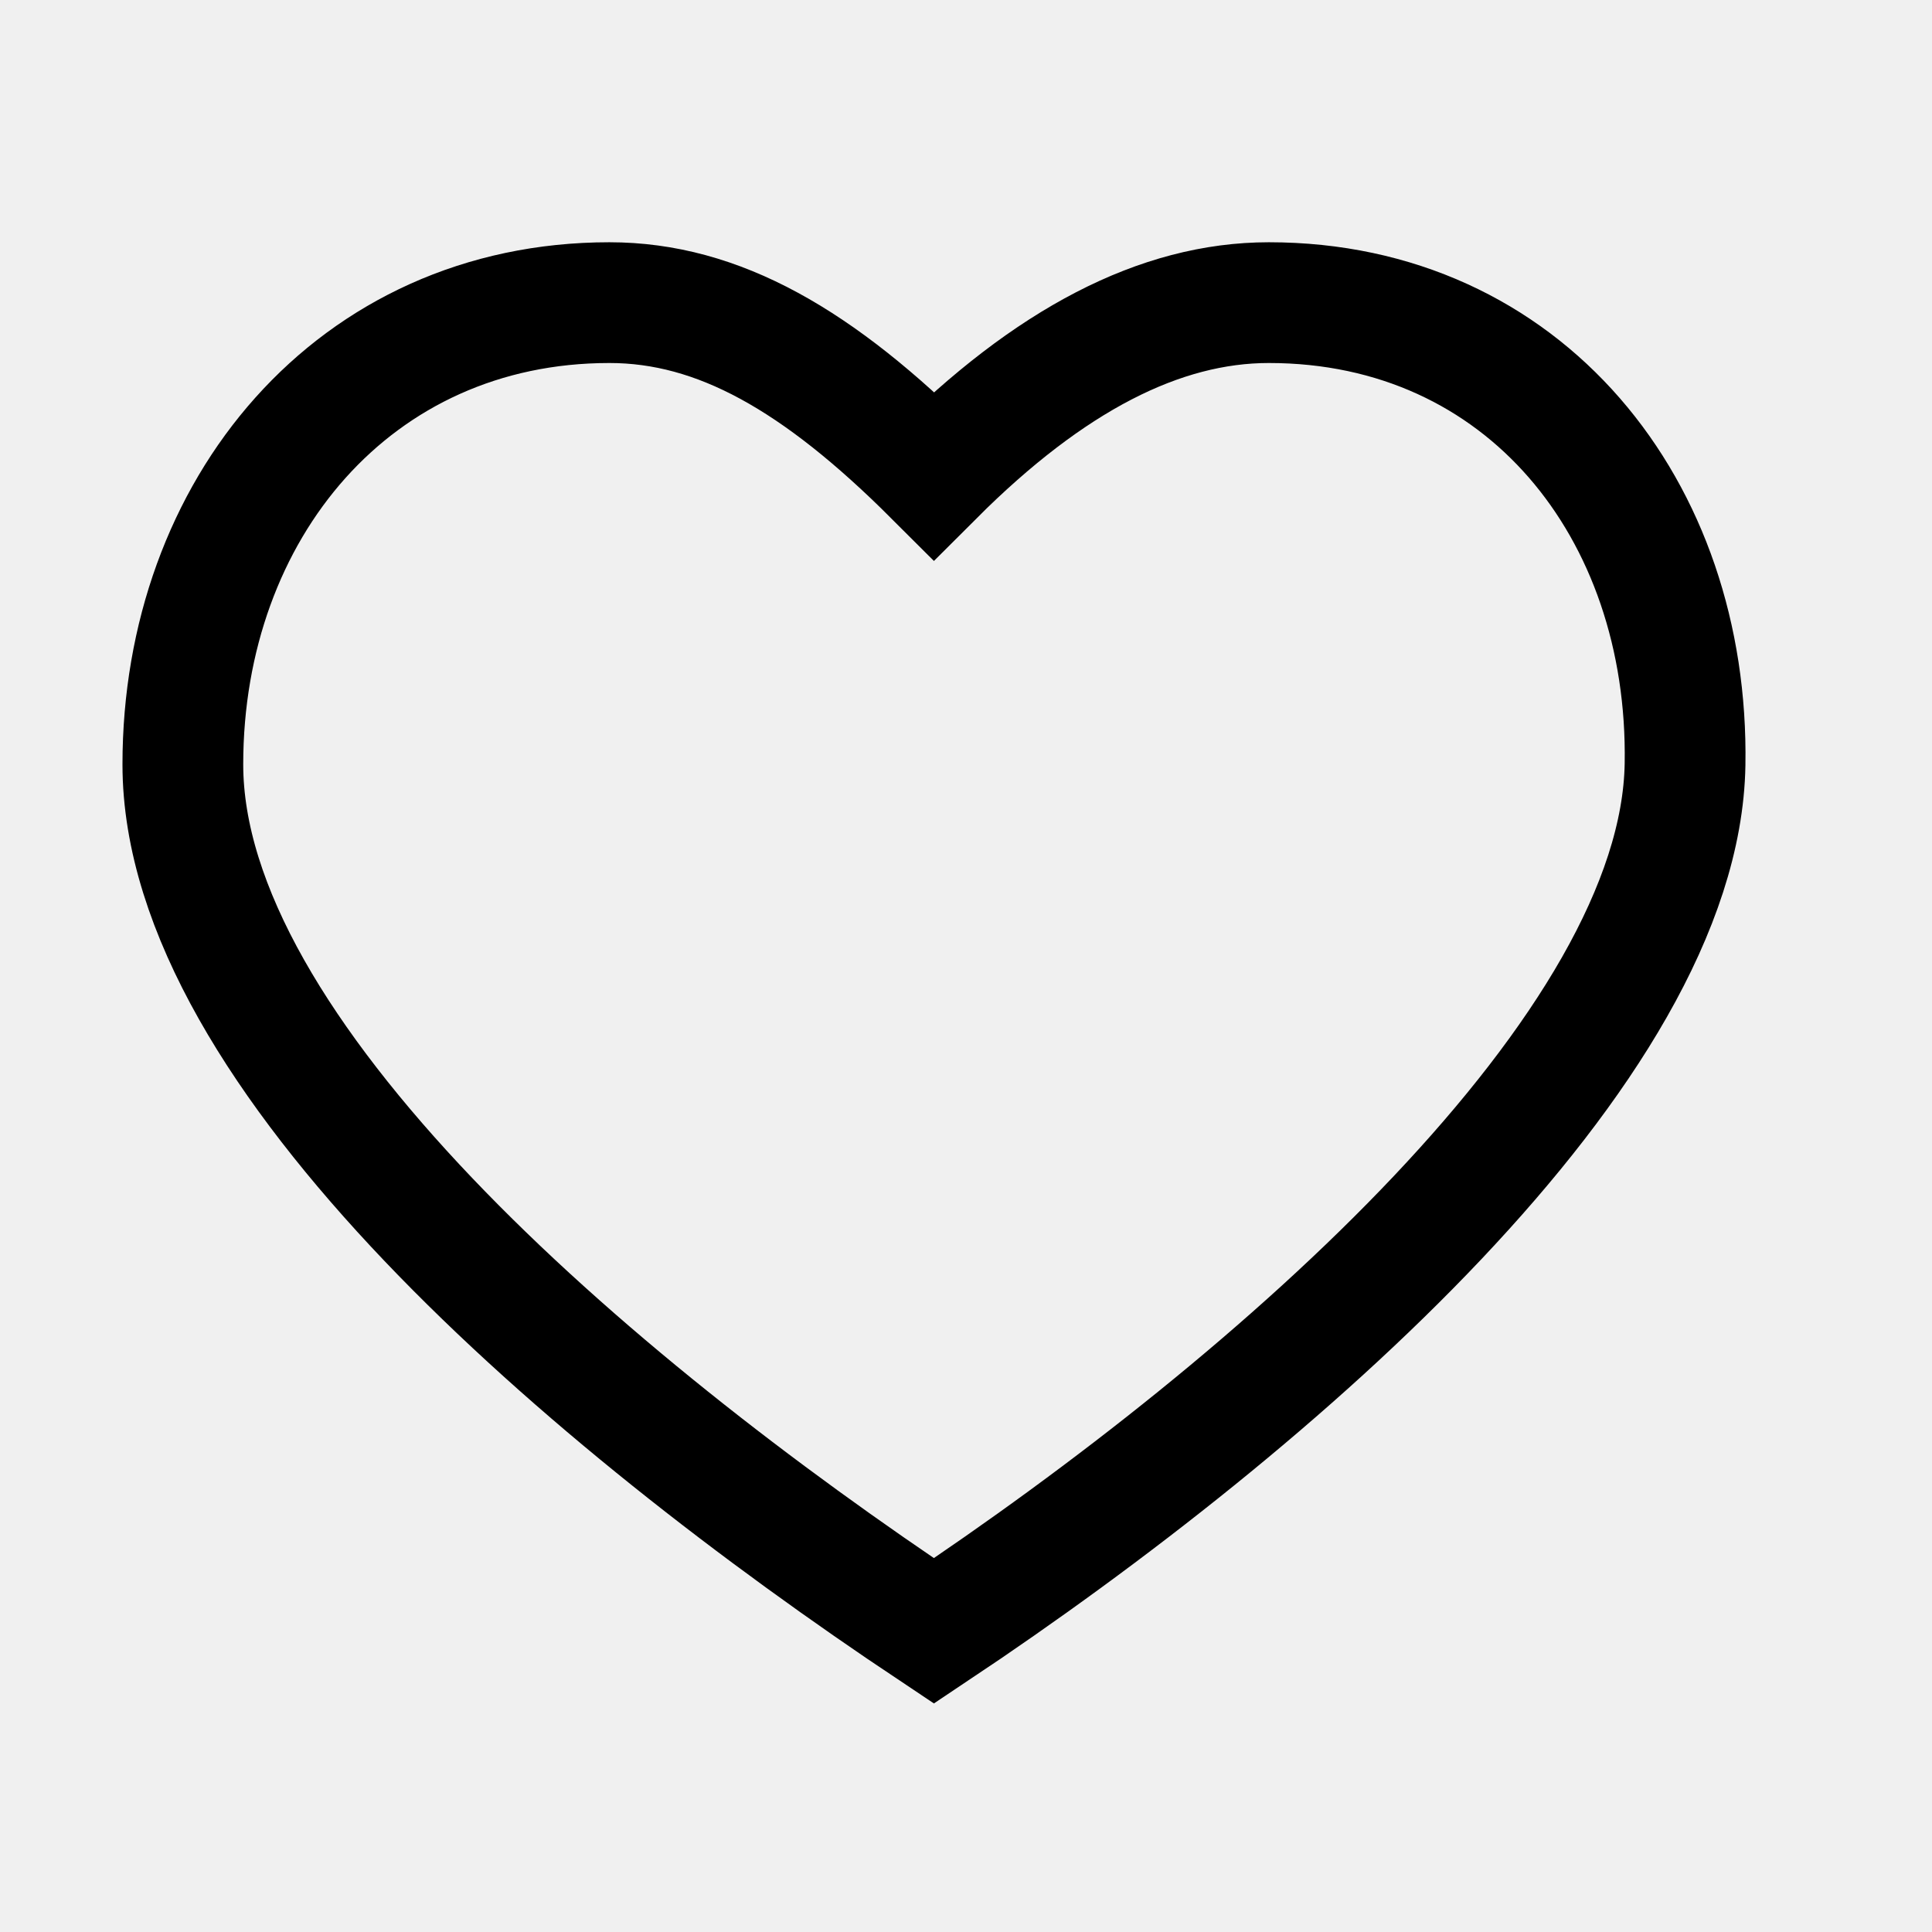
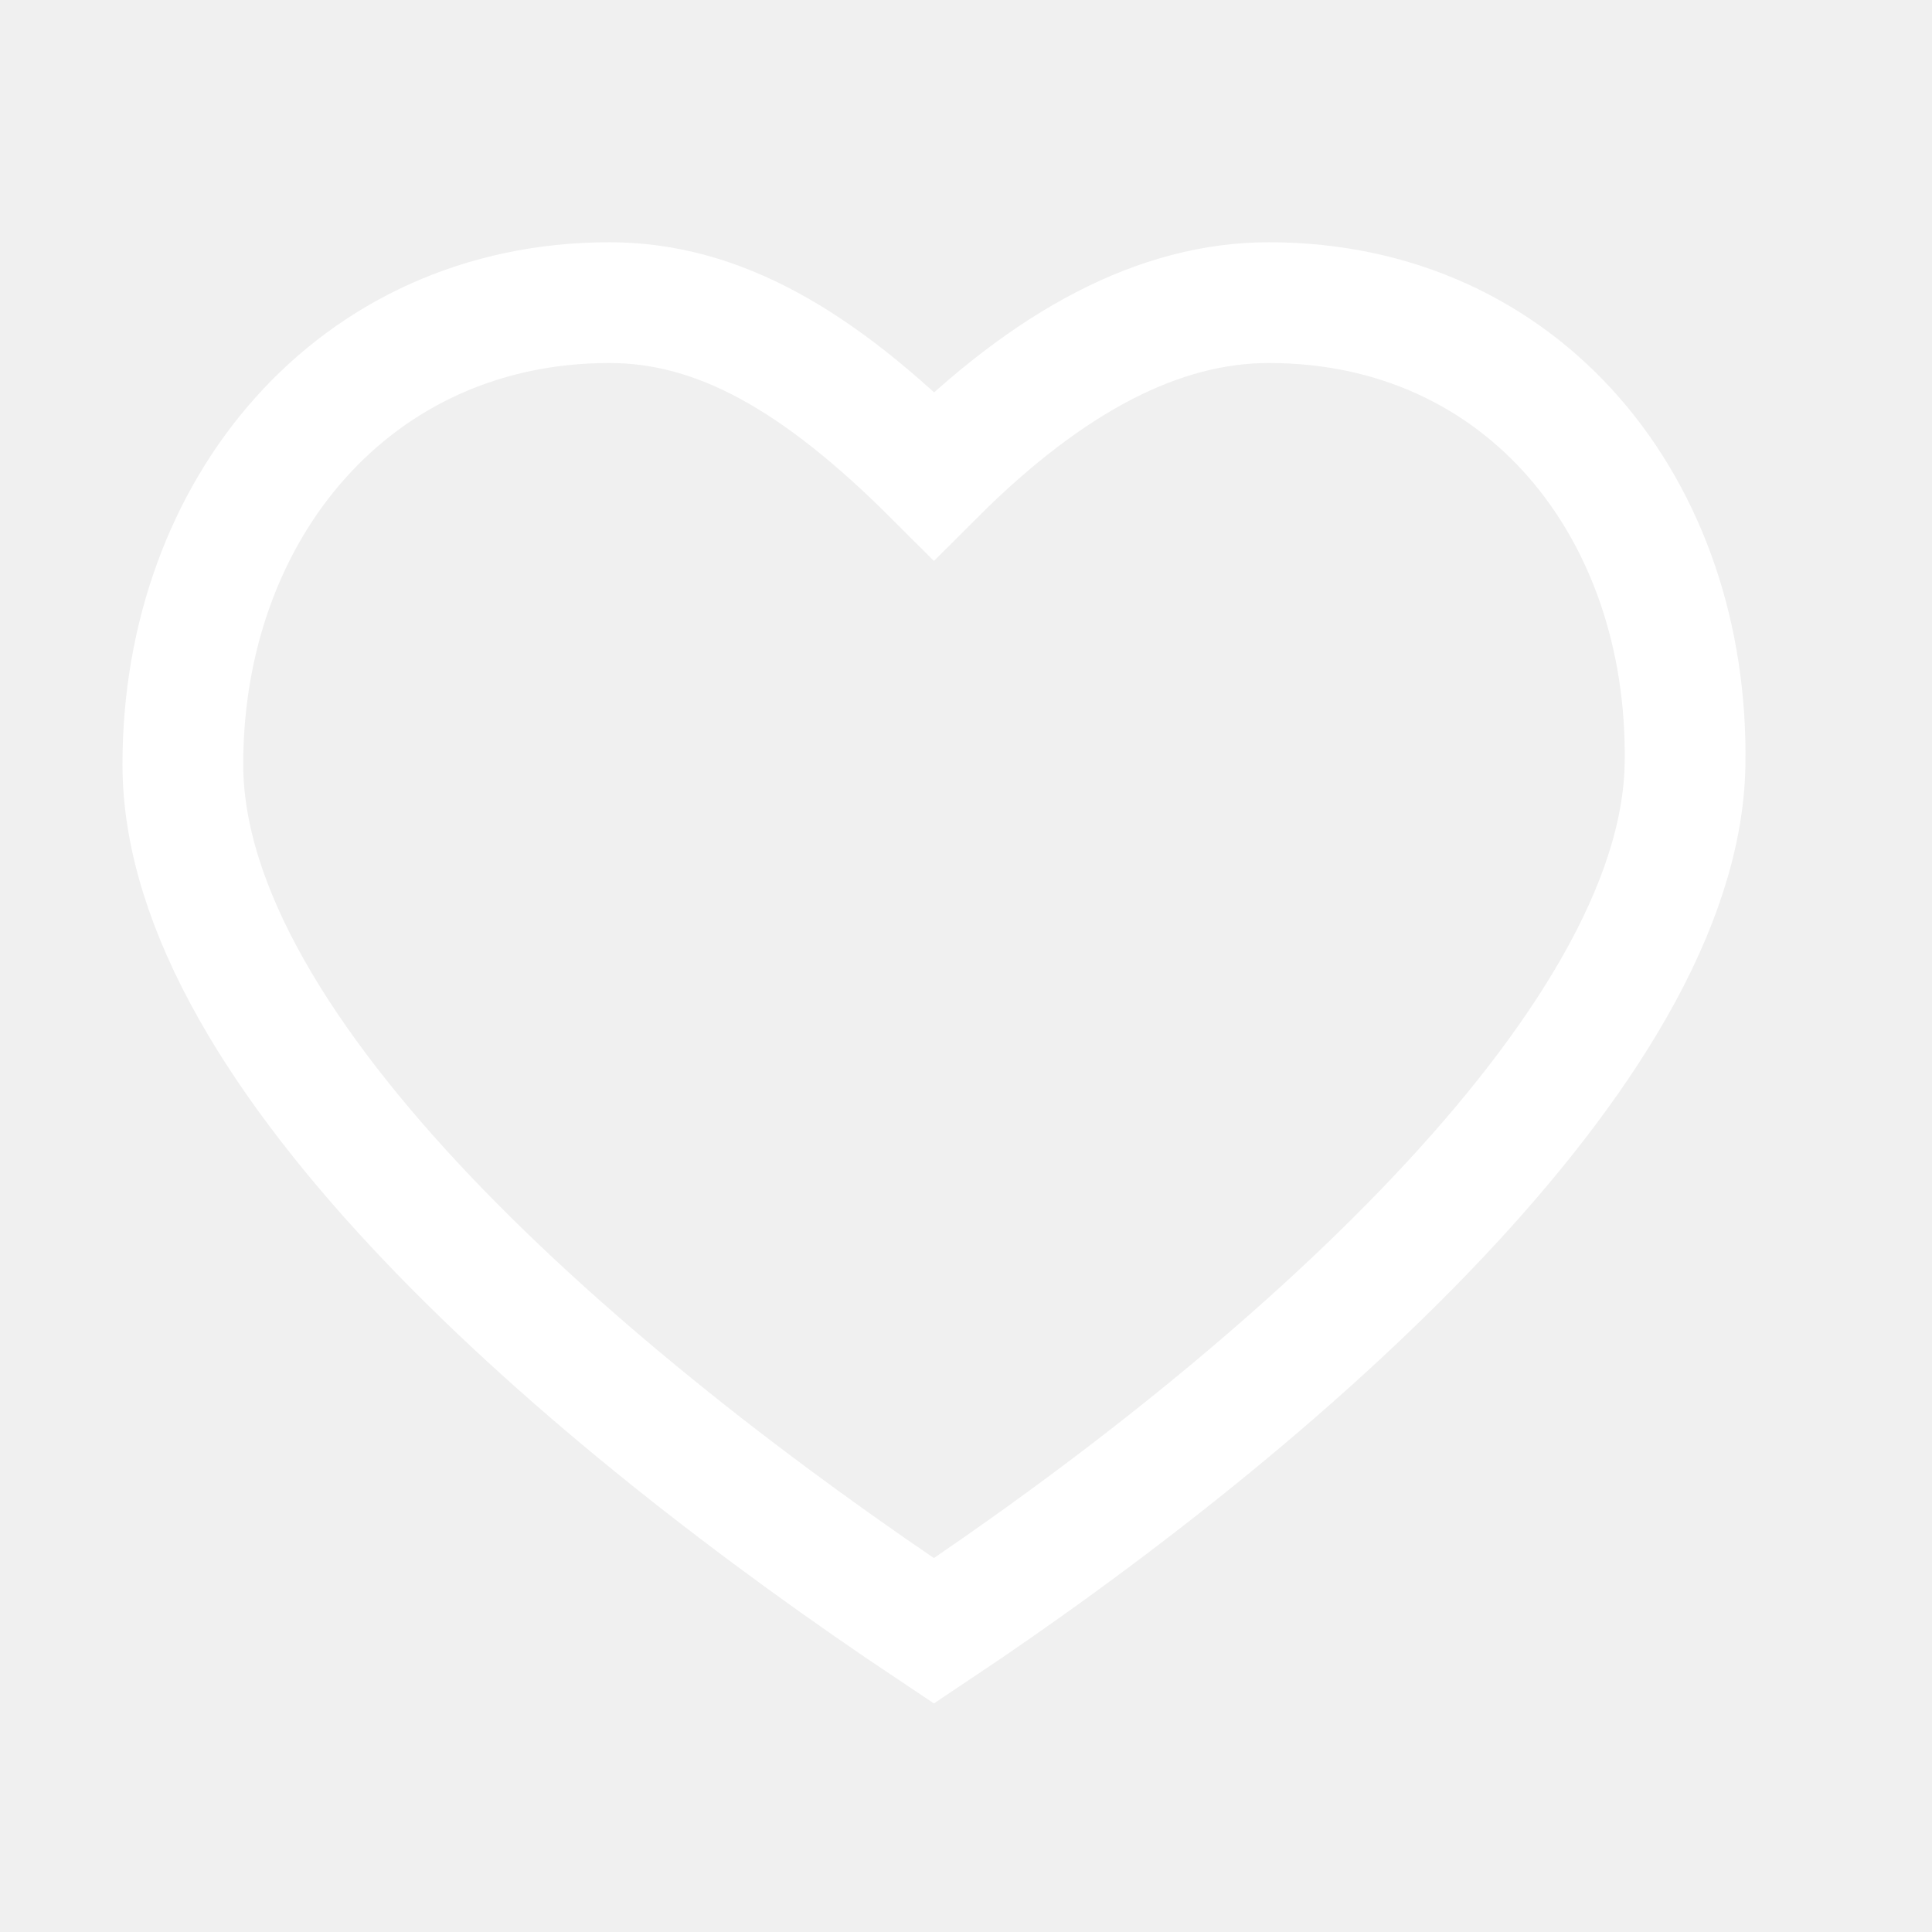
<svg xmlns="http://www.w3.org/2000/svg" width="28" height="28" viewBox="0 0 28 28" fill="none">
-   <path d="M8.832 4.386C5.133 4.386 2.65 7.38 2.65 11.078C2.65 15.274 8.512 20.288 13.535 23.636C18.559 20.288 24.353 15.194 24.421 11.078C24.483 7.38 22.089 4.386 18.389 4.386C16.811 4.386 15.209 5.22 13.535 6.893C11.86 5.22 10.411 4.386 8.832 4.386V4.386Z" stroke="black" stroke-width="1.75" />
+   <path d="M8.832 4.386C5.133 4.386 2.65 7.38 2.65 11.078C2.65 15.274 8.512 20.288 13.535 23.636C18.559 20.288 24.353 15.194 24.421 11.078C24.483 7.38 22.089 4.386 18.389 4.386C16.811 4.386 15.209 5.22 13.535 6.893C11.86 5.22 10.411 4.386 8.832 4.386V4.386Z" stroke="#ffffff" stroke-width="1.75" />
</svg>
